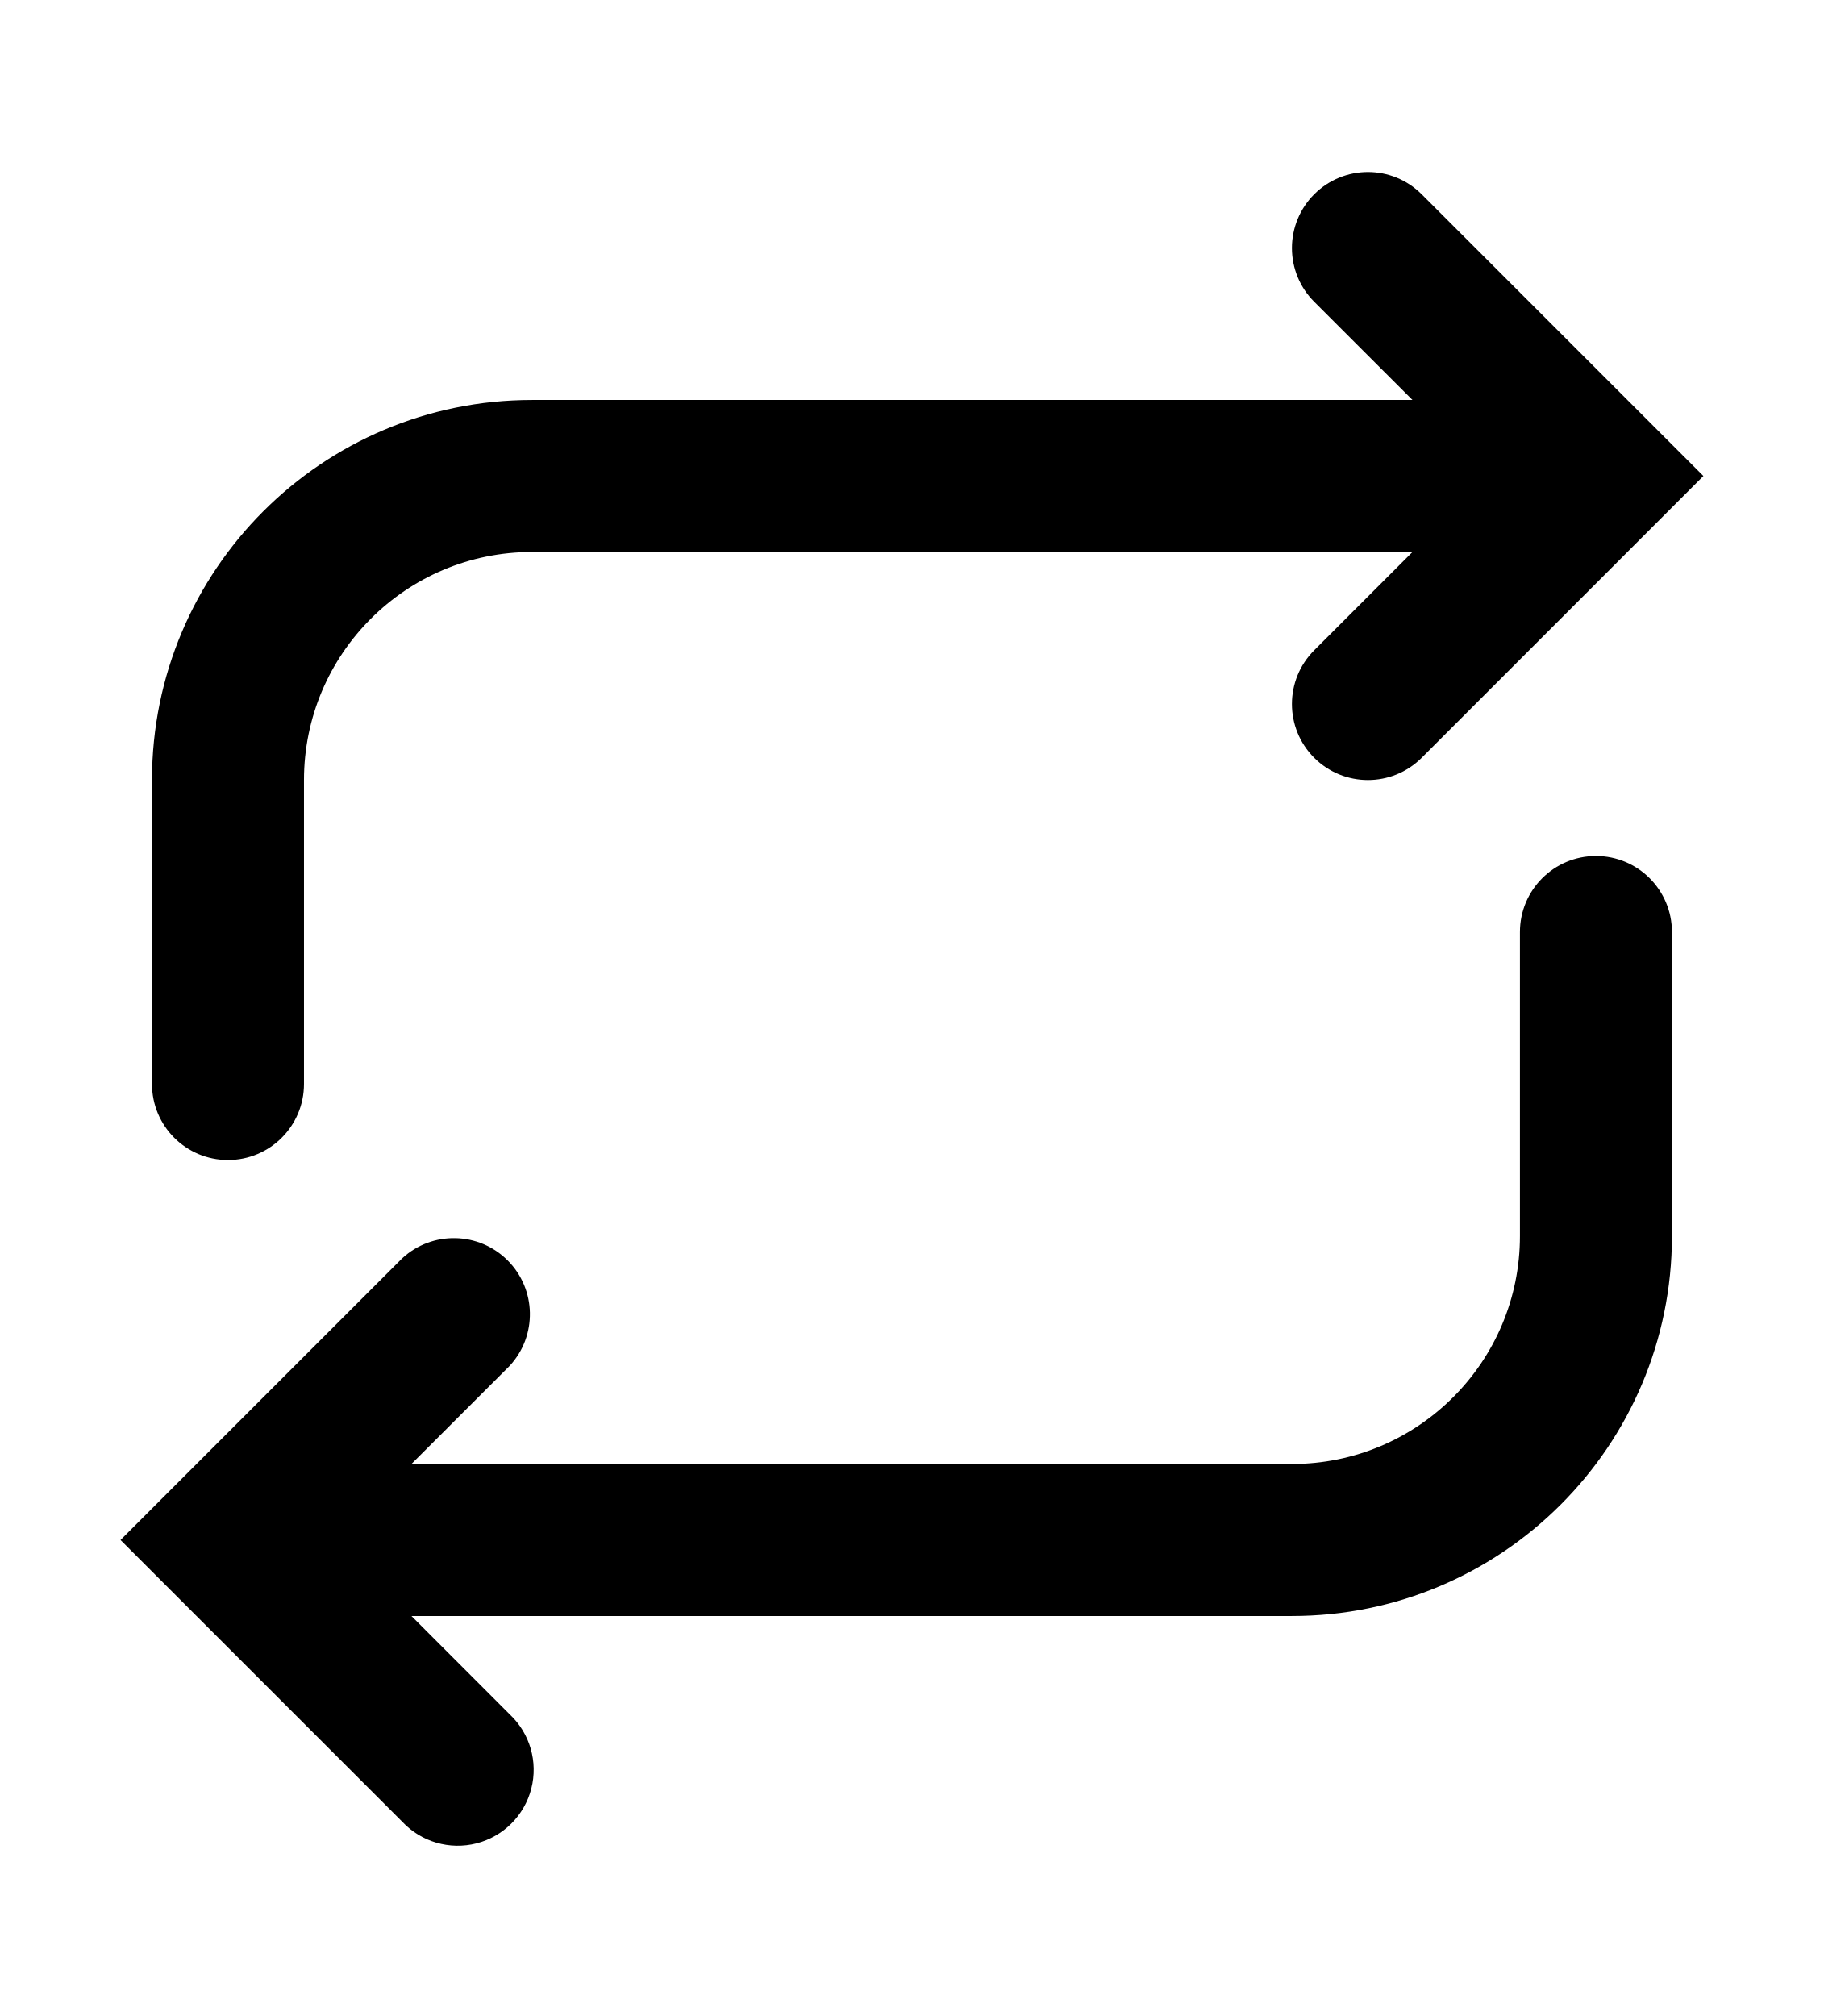
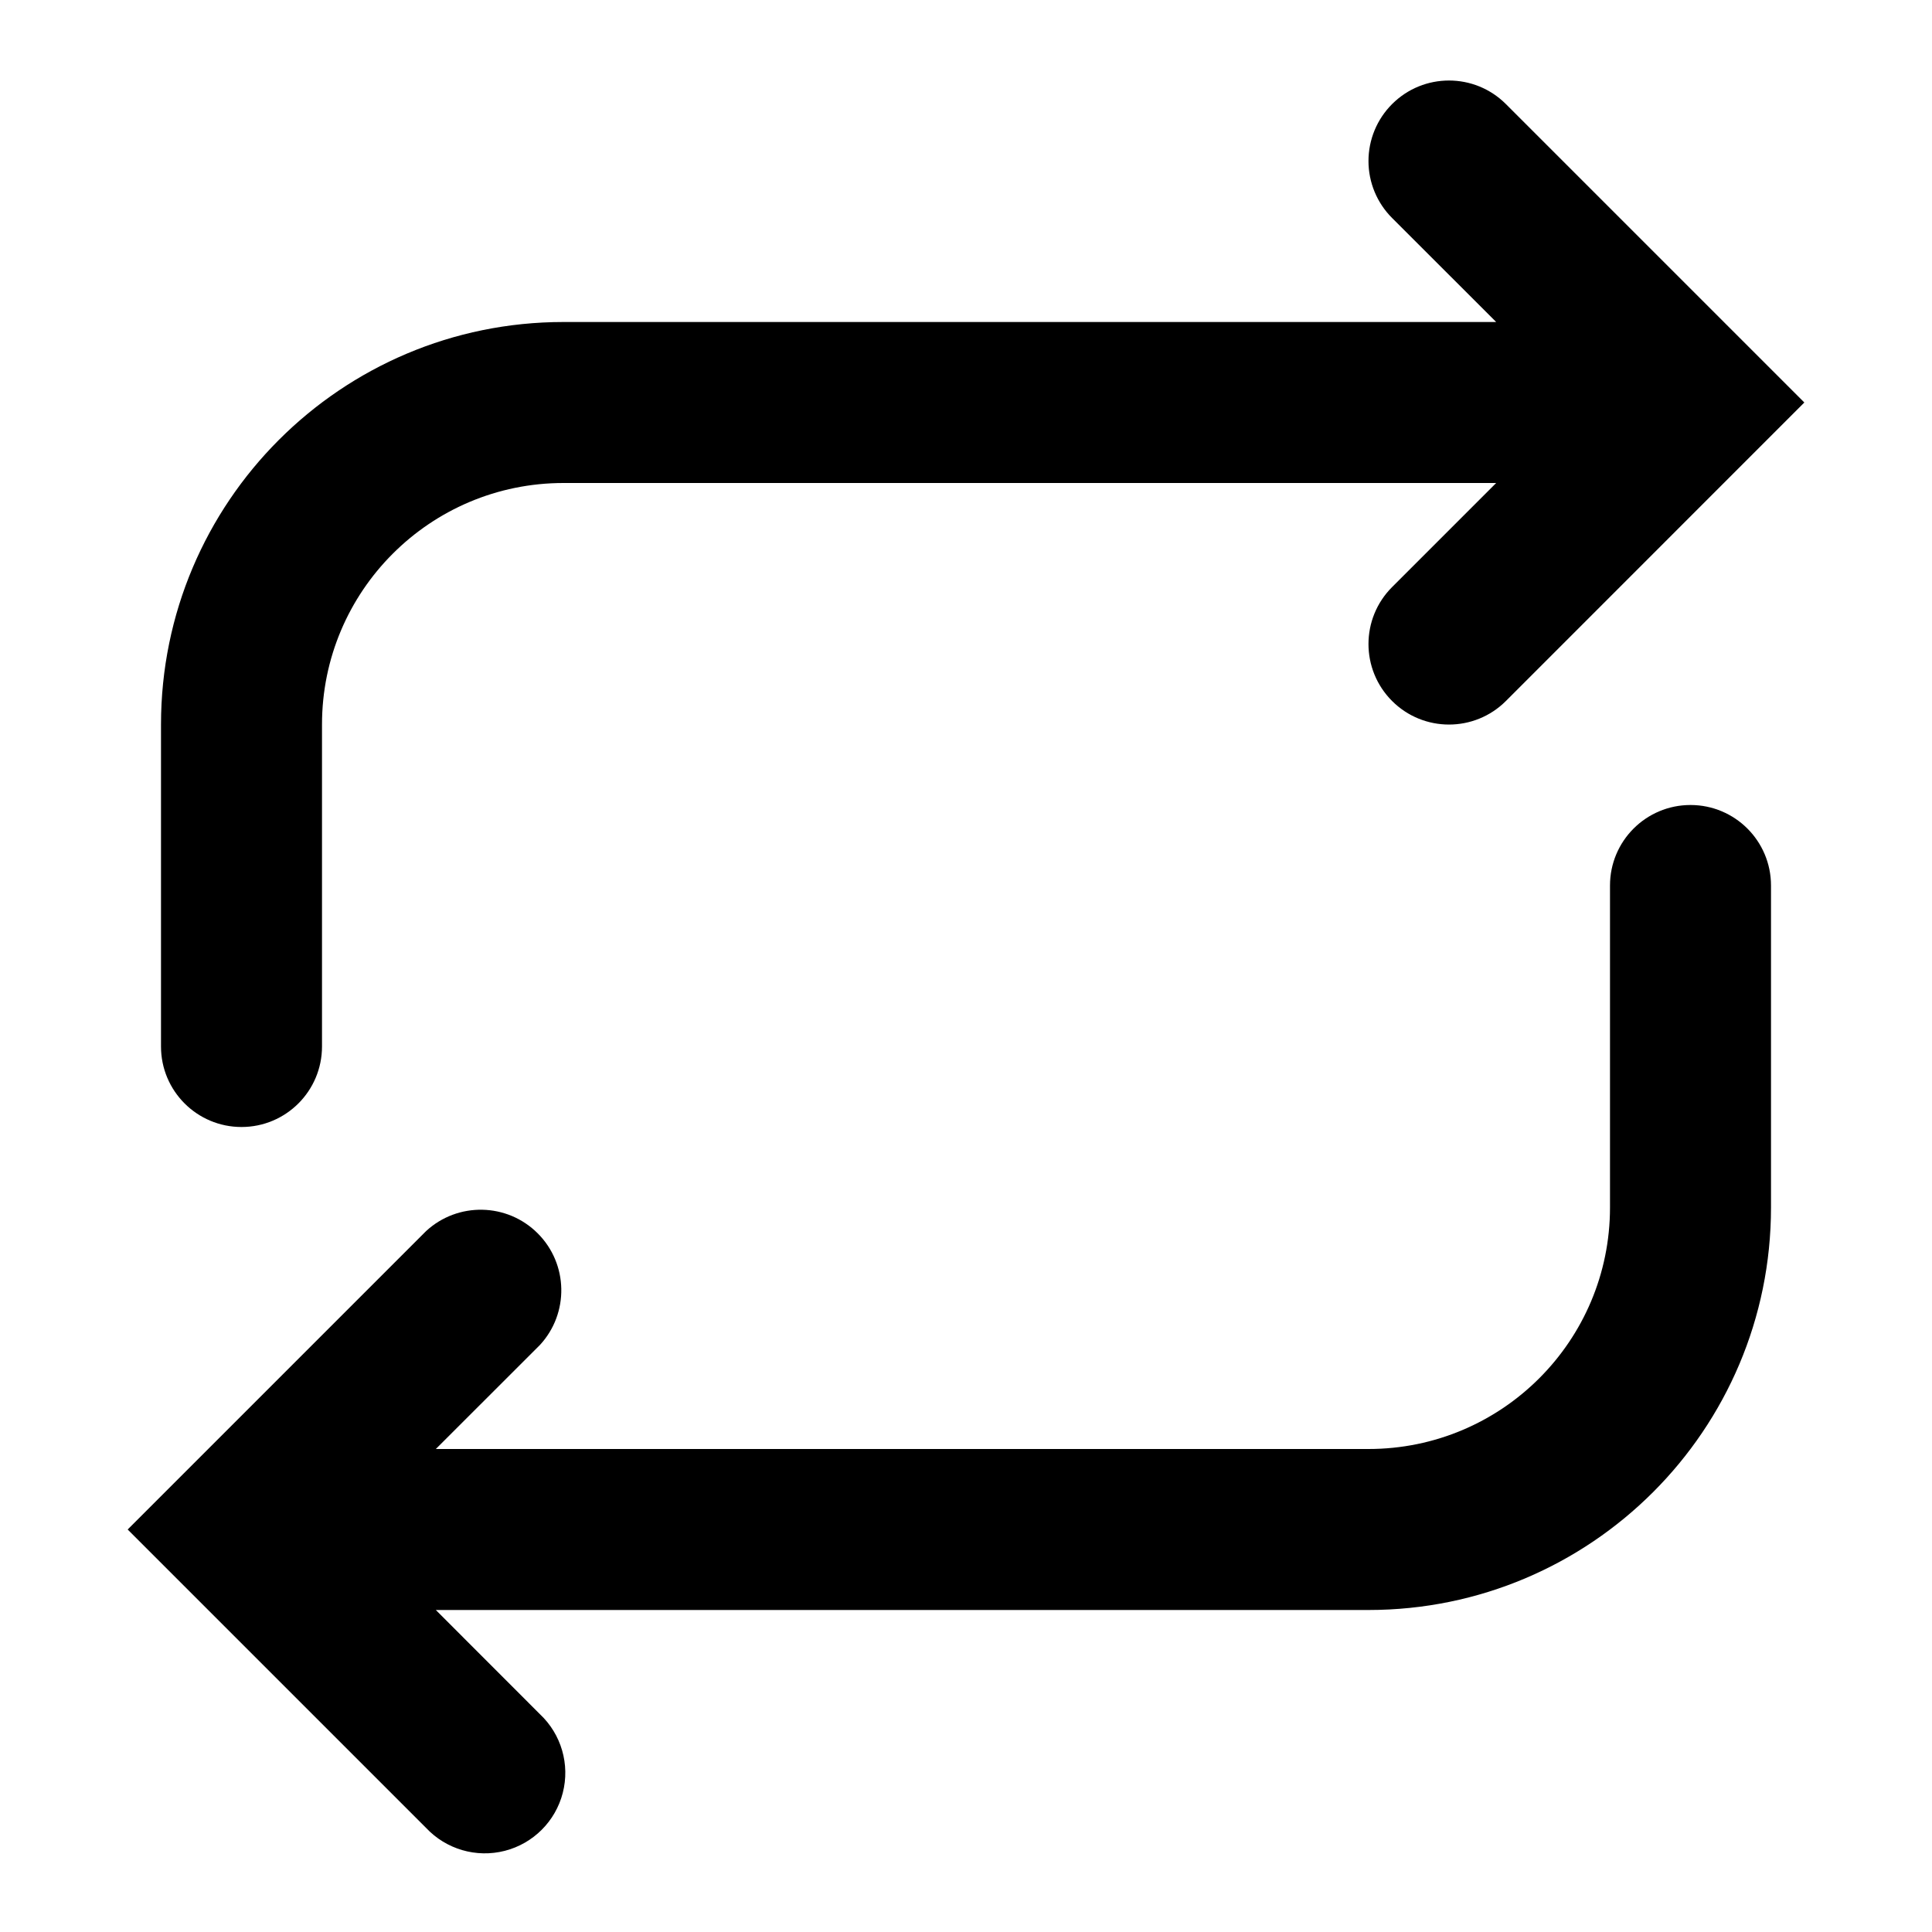
- <svg xmlns="http://www.w3.org/2000/svg" width="19" height="21" viewBox="0 0 24 24" aria-hidden="true">
+ <svg xmlns="http://www.w3.org/2000/svg" width="22" height="22" viewBox="0 0 24 24" aria-hidden="true">
  <path d="M17.293 1.293a1 1 0 0 0 0 1.415L18.586 4H7a5 5 0 0 0-5 5v4a1 1 0 1 0 2 0V9a3 3 0 0 1 3-3h11.586l-1.293 1.293a1 1 0 0 0 1.414 1.415L22.414 5l-3.707-3.707a1 1 0 0 0-1.414 0M21 10a1 1 0 0 0-1 1v4a3 3 0 0 1-3 3H5.414l1.293-1.292a1.001 1.001 0 0 0-1.414-1.415L1.586 19l3.707 3.707a1 1 0 1 0 1.414-1.413L5.414 20H17a5 5 0 0 0 5-5v-4a1 1 0 0 0-1-1" />
</svg>
